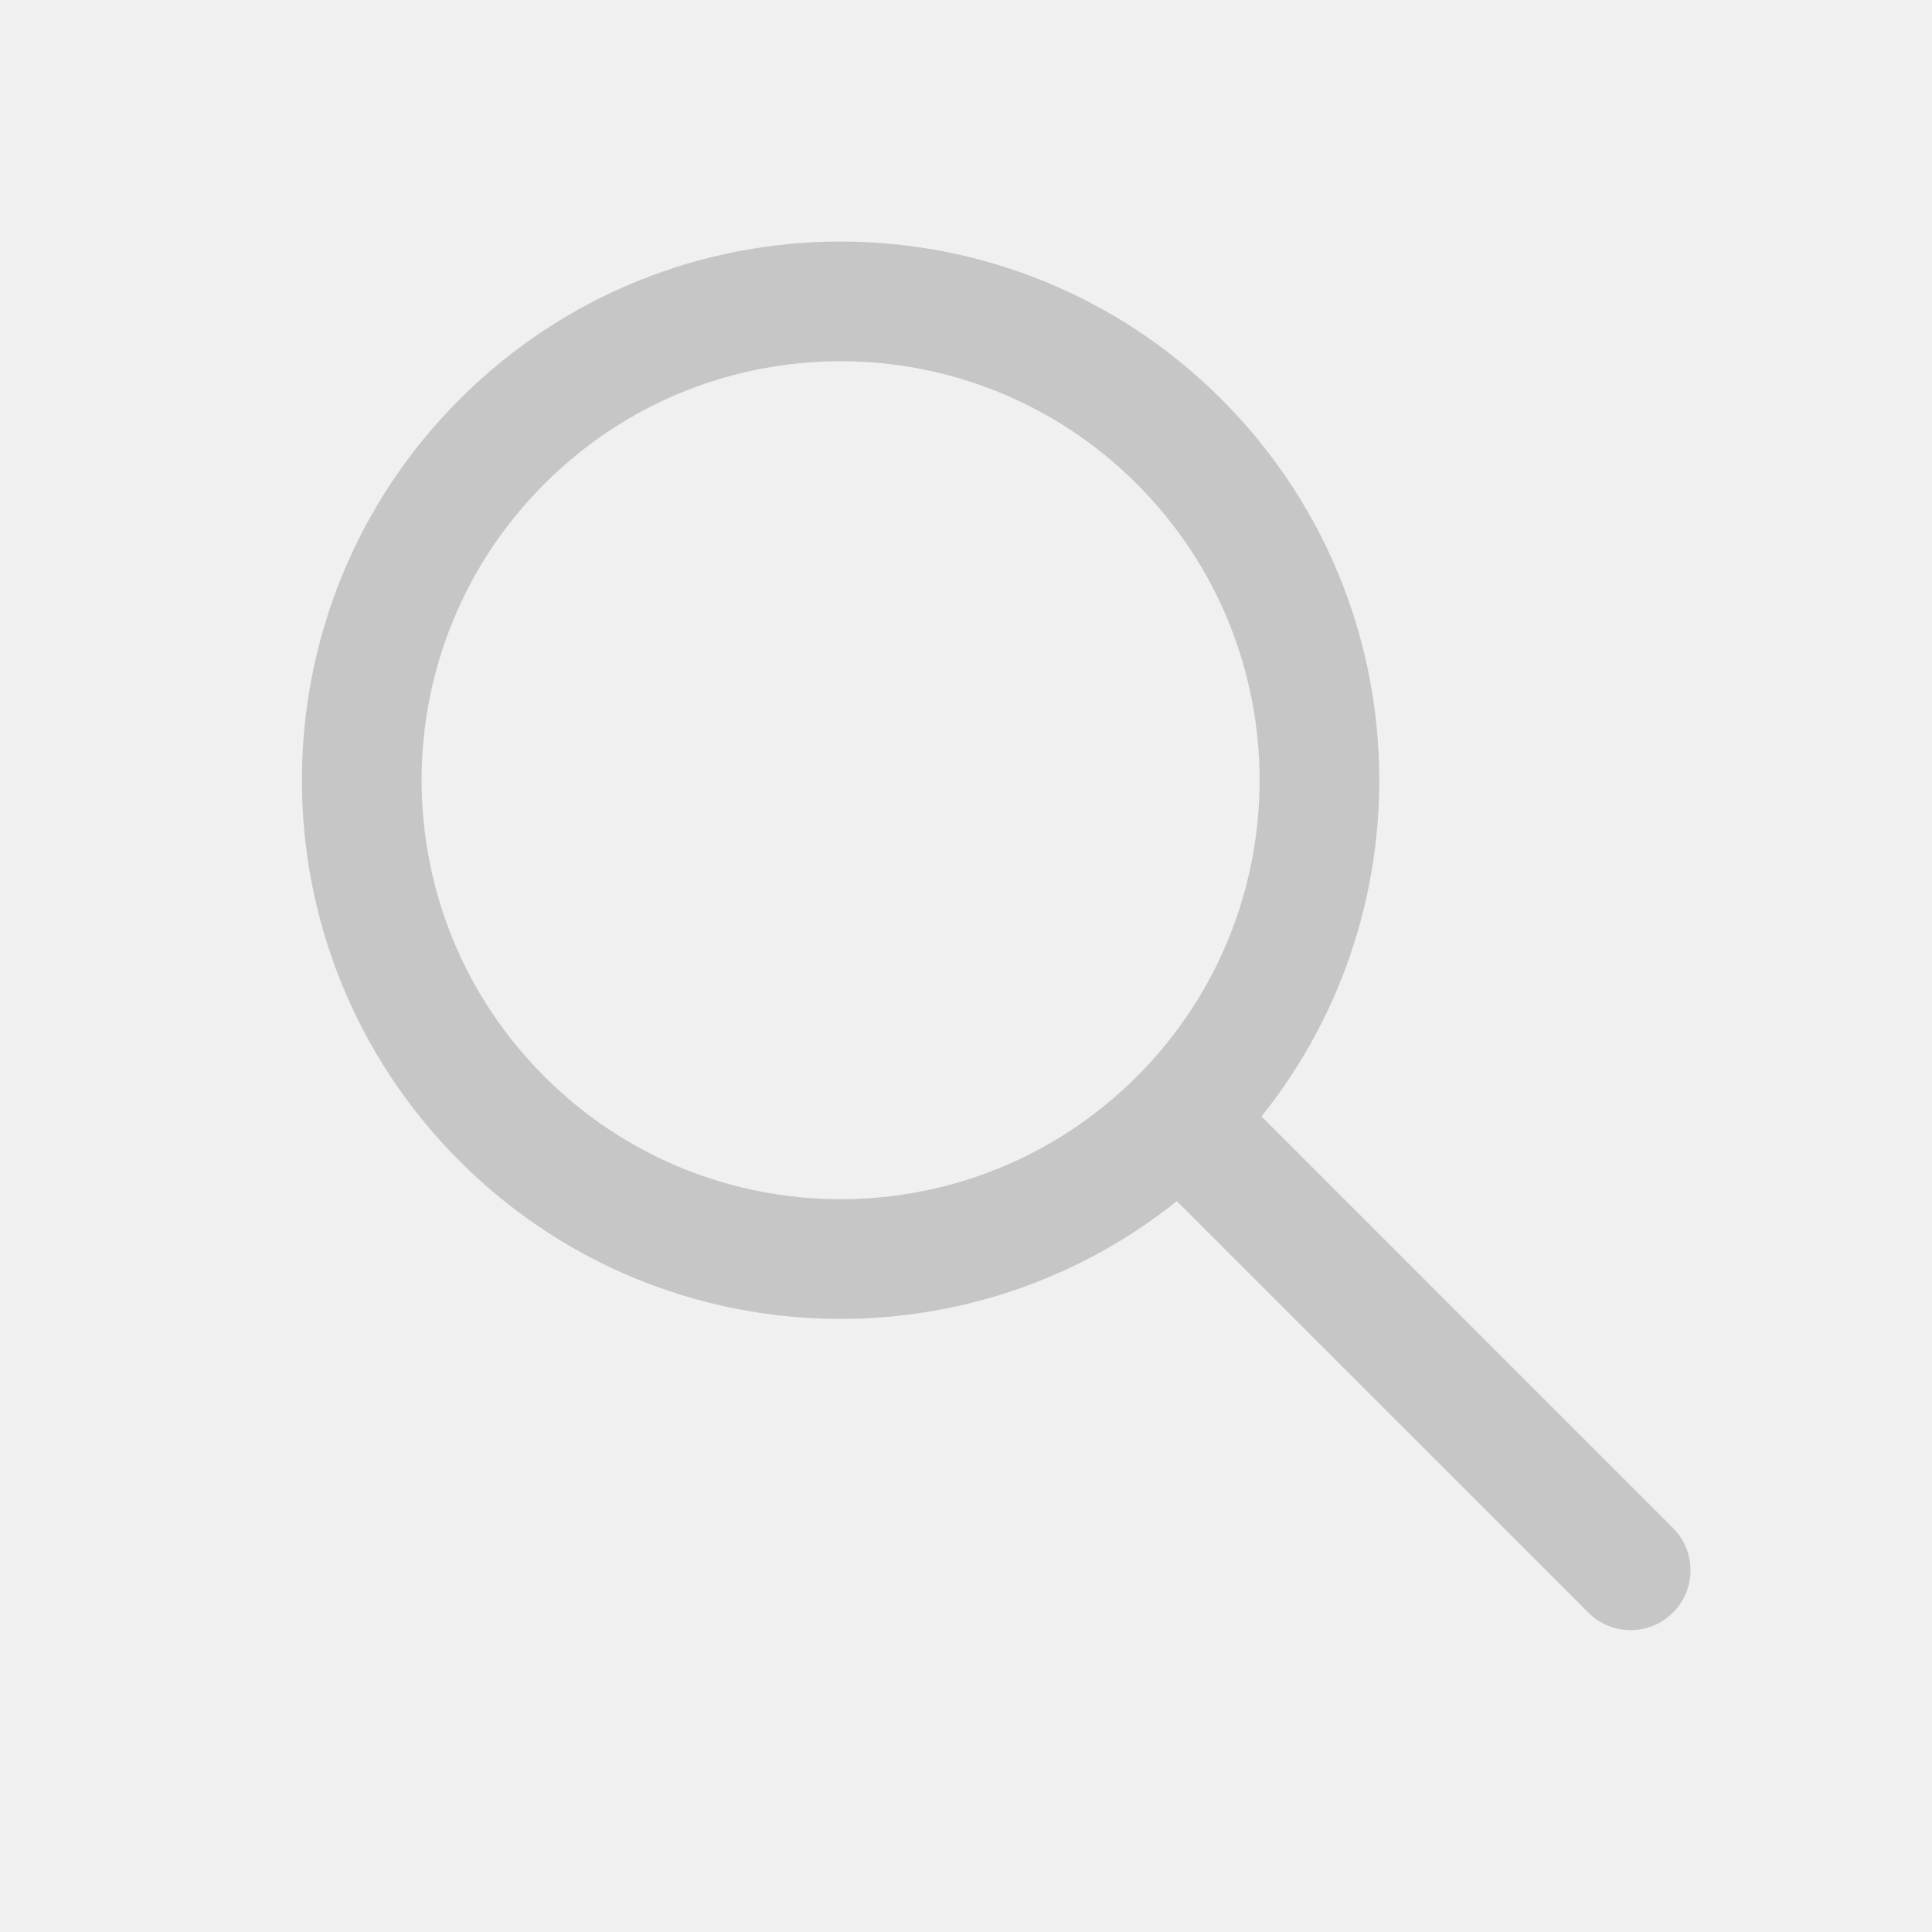
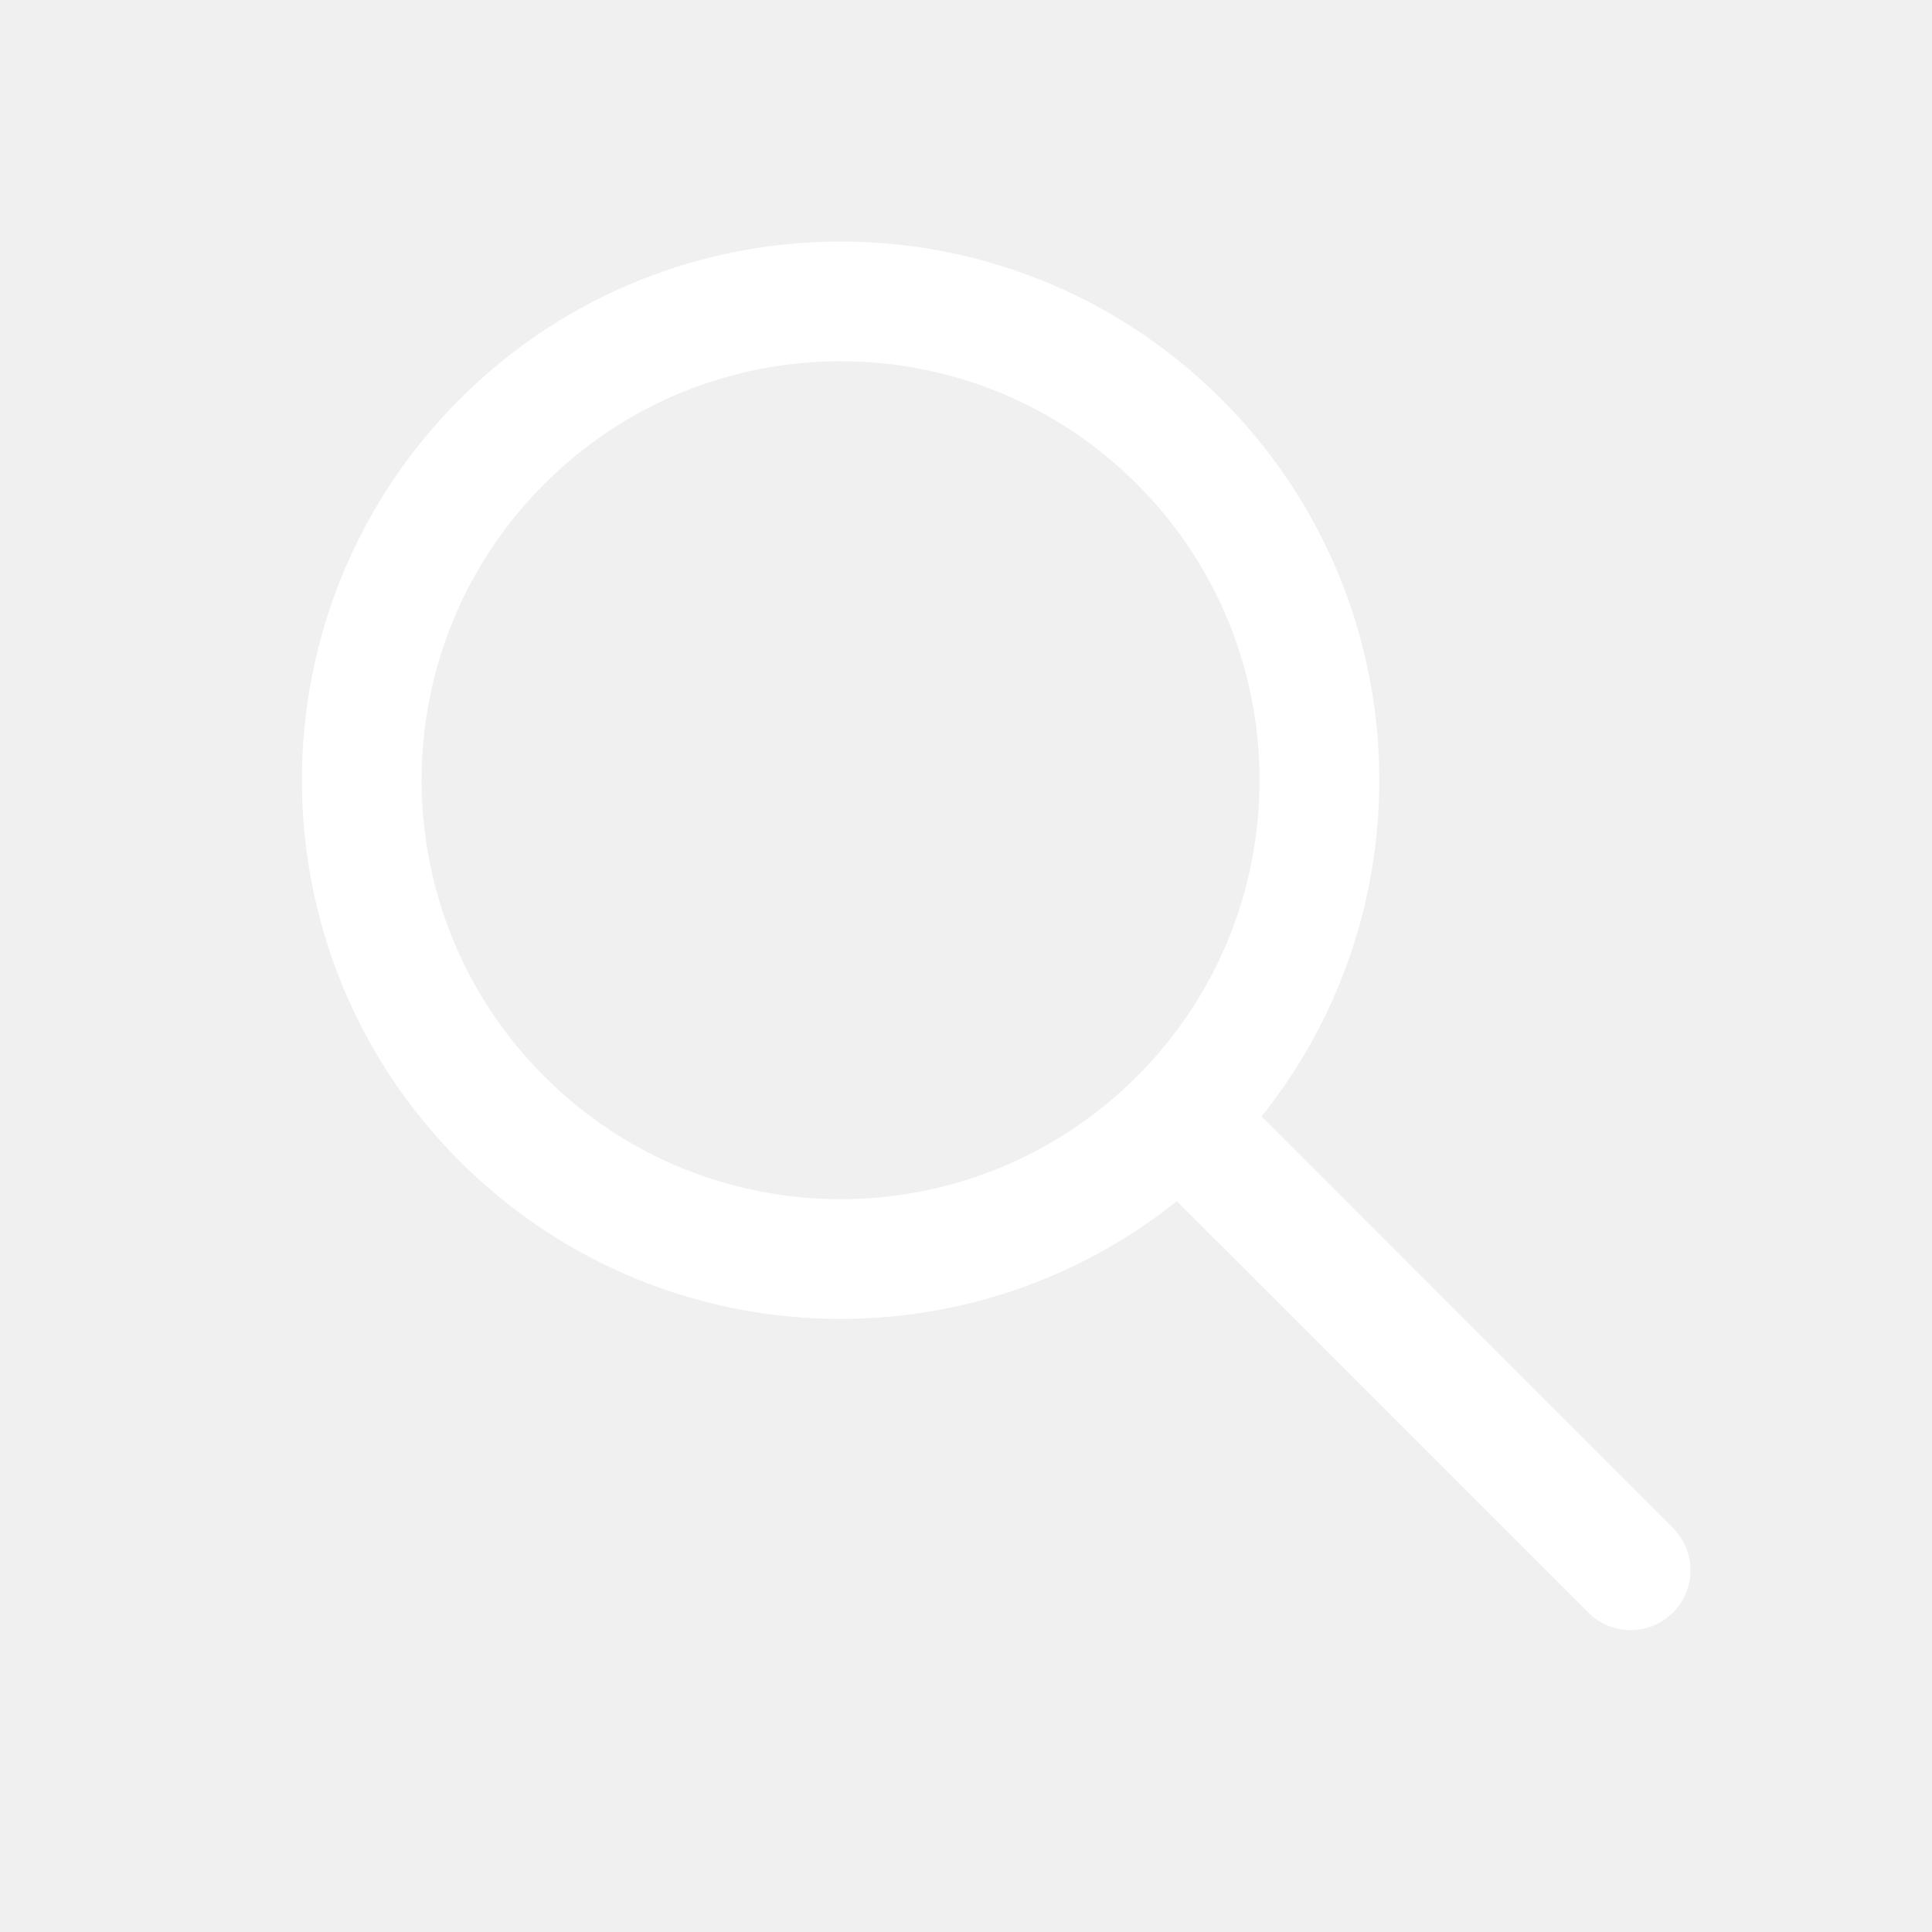
<svg xmlns="http://www.w3.org/2000/svg" width="24" height="24" viewBox="0 0 24 24" fill="none">
-   <path fill-rule="evenodd" clip-rule="evenodd" d="M14.619 14.921C11.992 17.025 8.146 16.86 5.71 14.424C3.097 11.811 3.097 7.573 5.71 4.96C8.323 2.347 12.561 2.347 15.174 4.96C17.61 7.396 17.775 11.242 15.671 13.869L20.782 18.981C21.073 19.271 21.073 19.742 20.782 20.032C20.492 20.323 20.021 20.323 19.731 20.032L14.619 14.921ZM6.762 13.372C4.729 11.34 4.729 8.044 6.762 6.012C8.794 3.979 12.09 3.979 14.122 6.012C16.154 8.043 16.155 11.335 14.127 13.368C14.125 13.369 14.124 13.371 14.122 13.372C14.121 13.374 14.119 13.375 14.118 13.377C12.085 15.405 8.793 15.404 6.762 13.372Z" fill="#C6C6C6" />
+   <path fill-rule="evenodd" clip-rule="evenodd" d="M14.619 14.921C11.992 17.025 8.146 16.86 5.71 14.424C3.097 11.811 3.097 7.573 5.71 4.96C8.323 2.347 12.561 2.347 15.174 4.96C17.61 7.396 17.775 11.242 15.671 13.869L20.782 18.981C21.073 19.271 21.073 19.742 20.782 20.032C20.492 20.323 20.021 20.323 19.731 20.032L14.619 14.921ZM6.762 13.372C4.729 11.34 4.729 8.044 6.762 6.012C8.794 3.979 12.09 3.979 14.122 6.012C16.154 8.043 16.155 11.335 14.127 13.368C14.125 13.369 14.124 13.371 14.122 13.372C14.121 13.374 14.119 13.375 14.118 13.377C12.085 15.405 8.793 15.404 6.762 13.372Z" fill="#FFFFFF" />
</svg>
